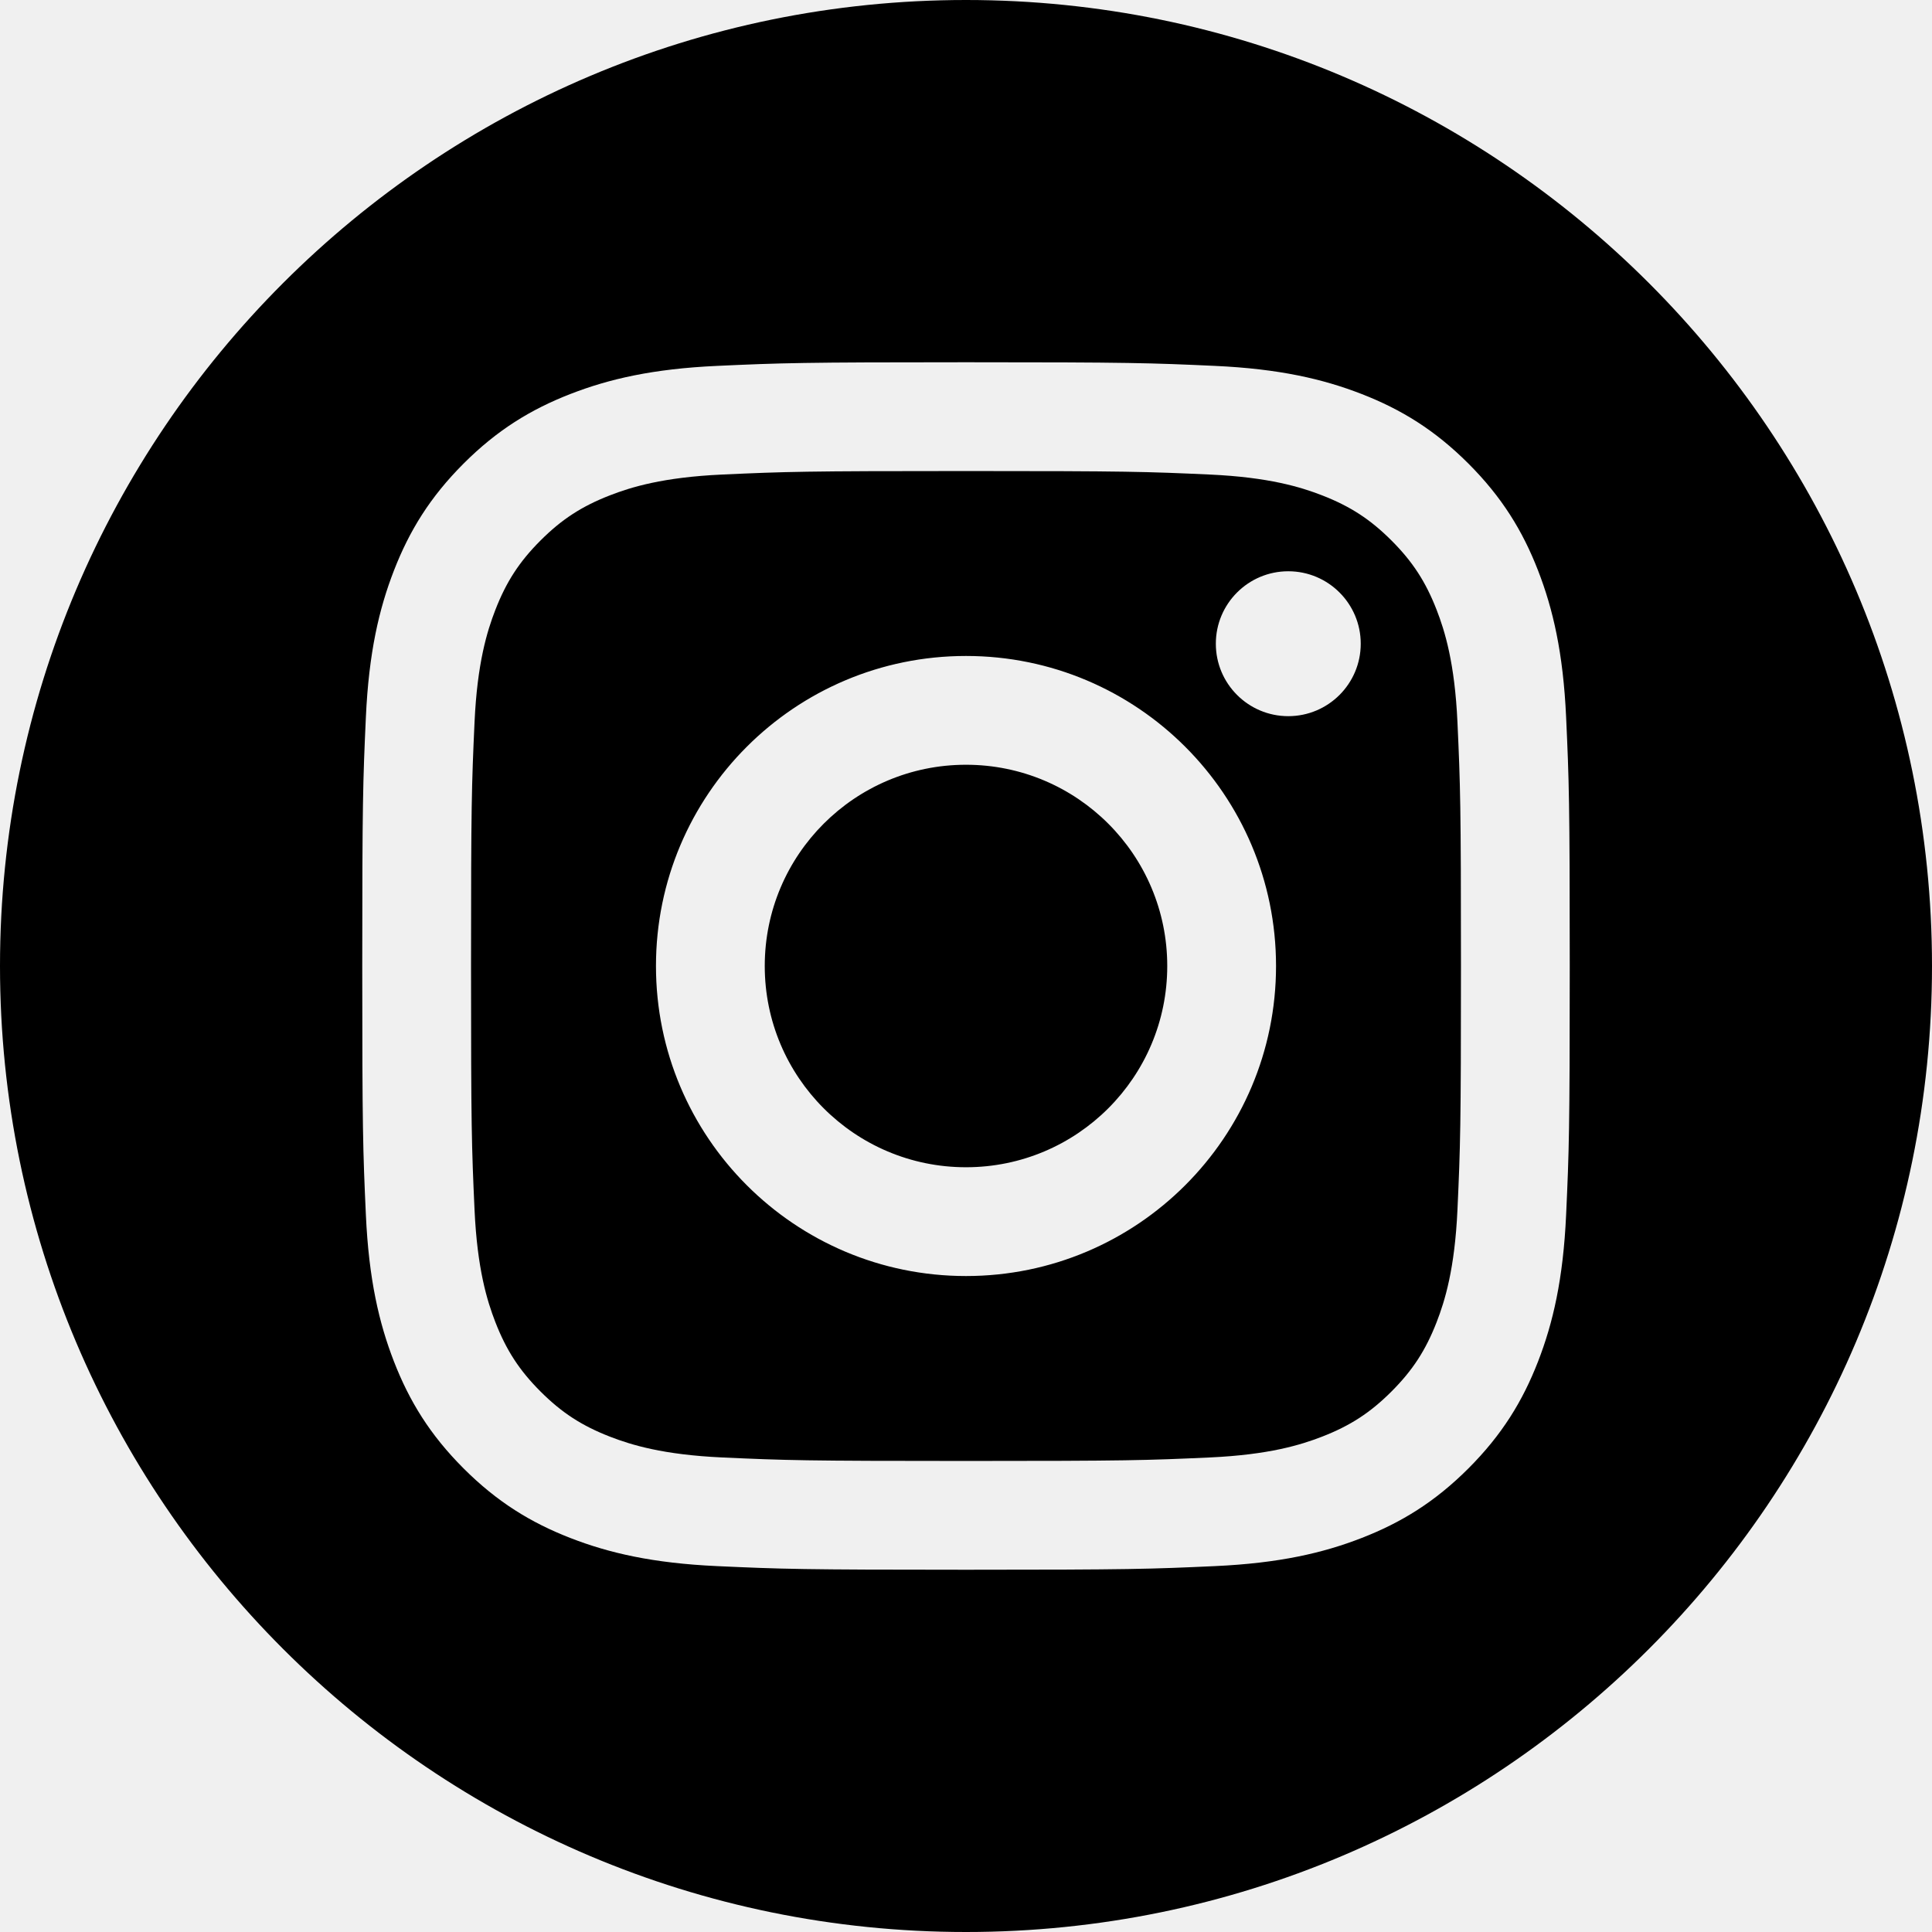
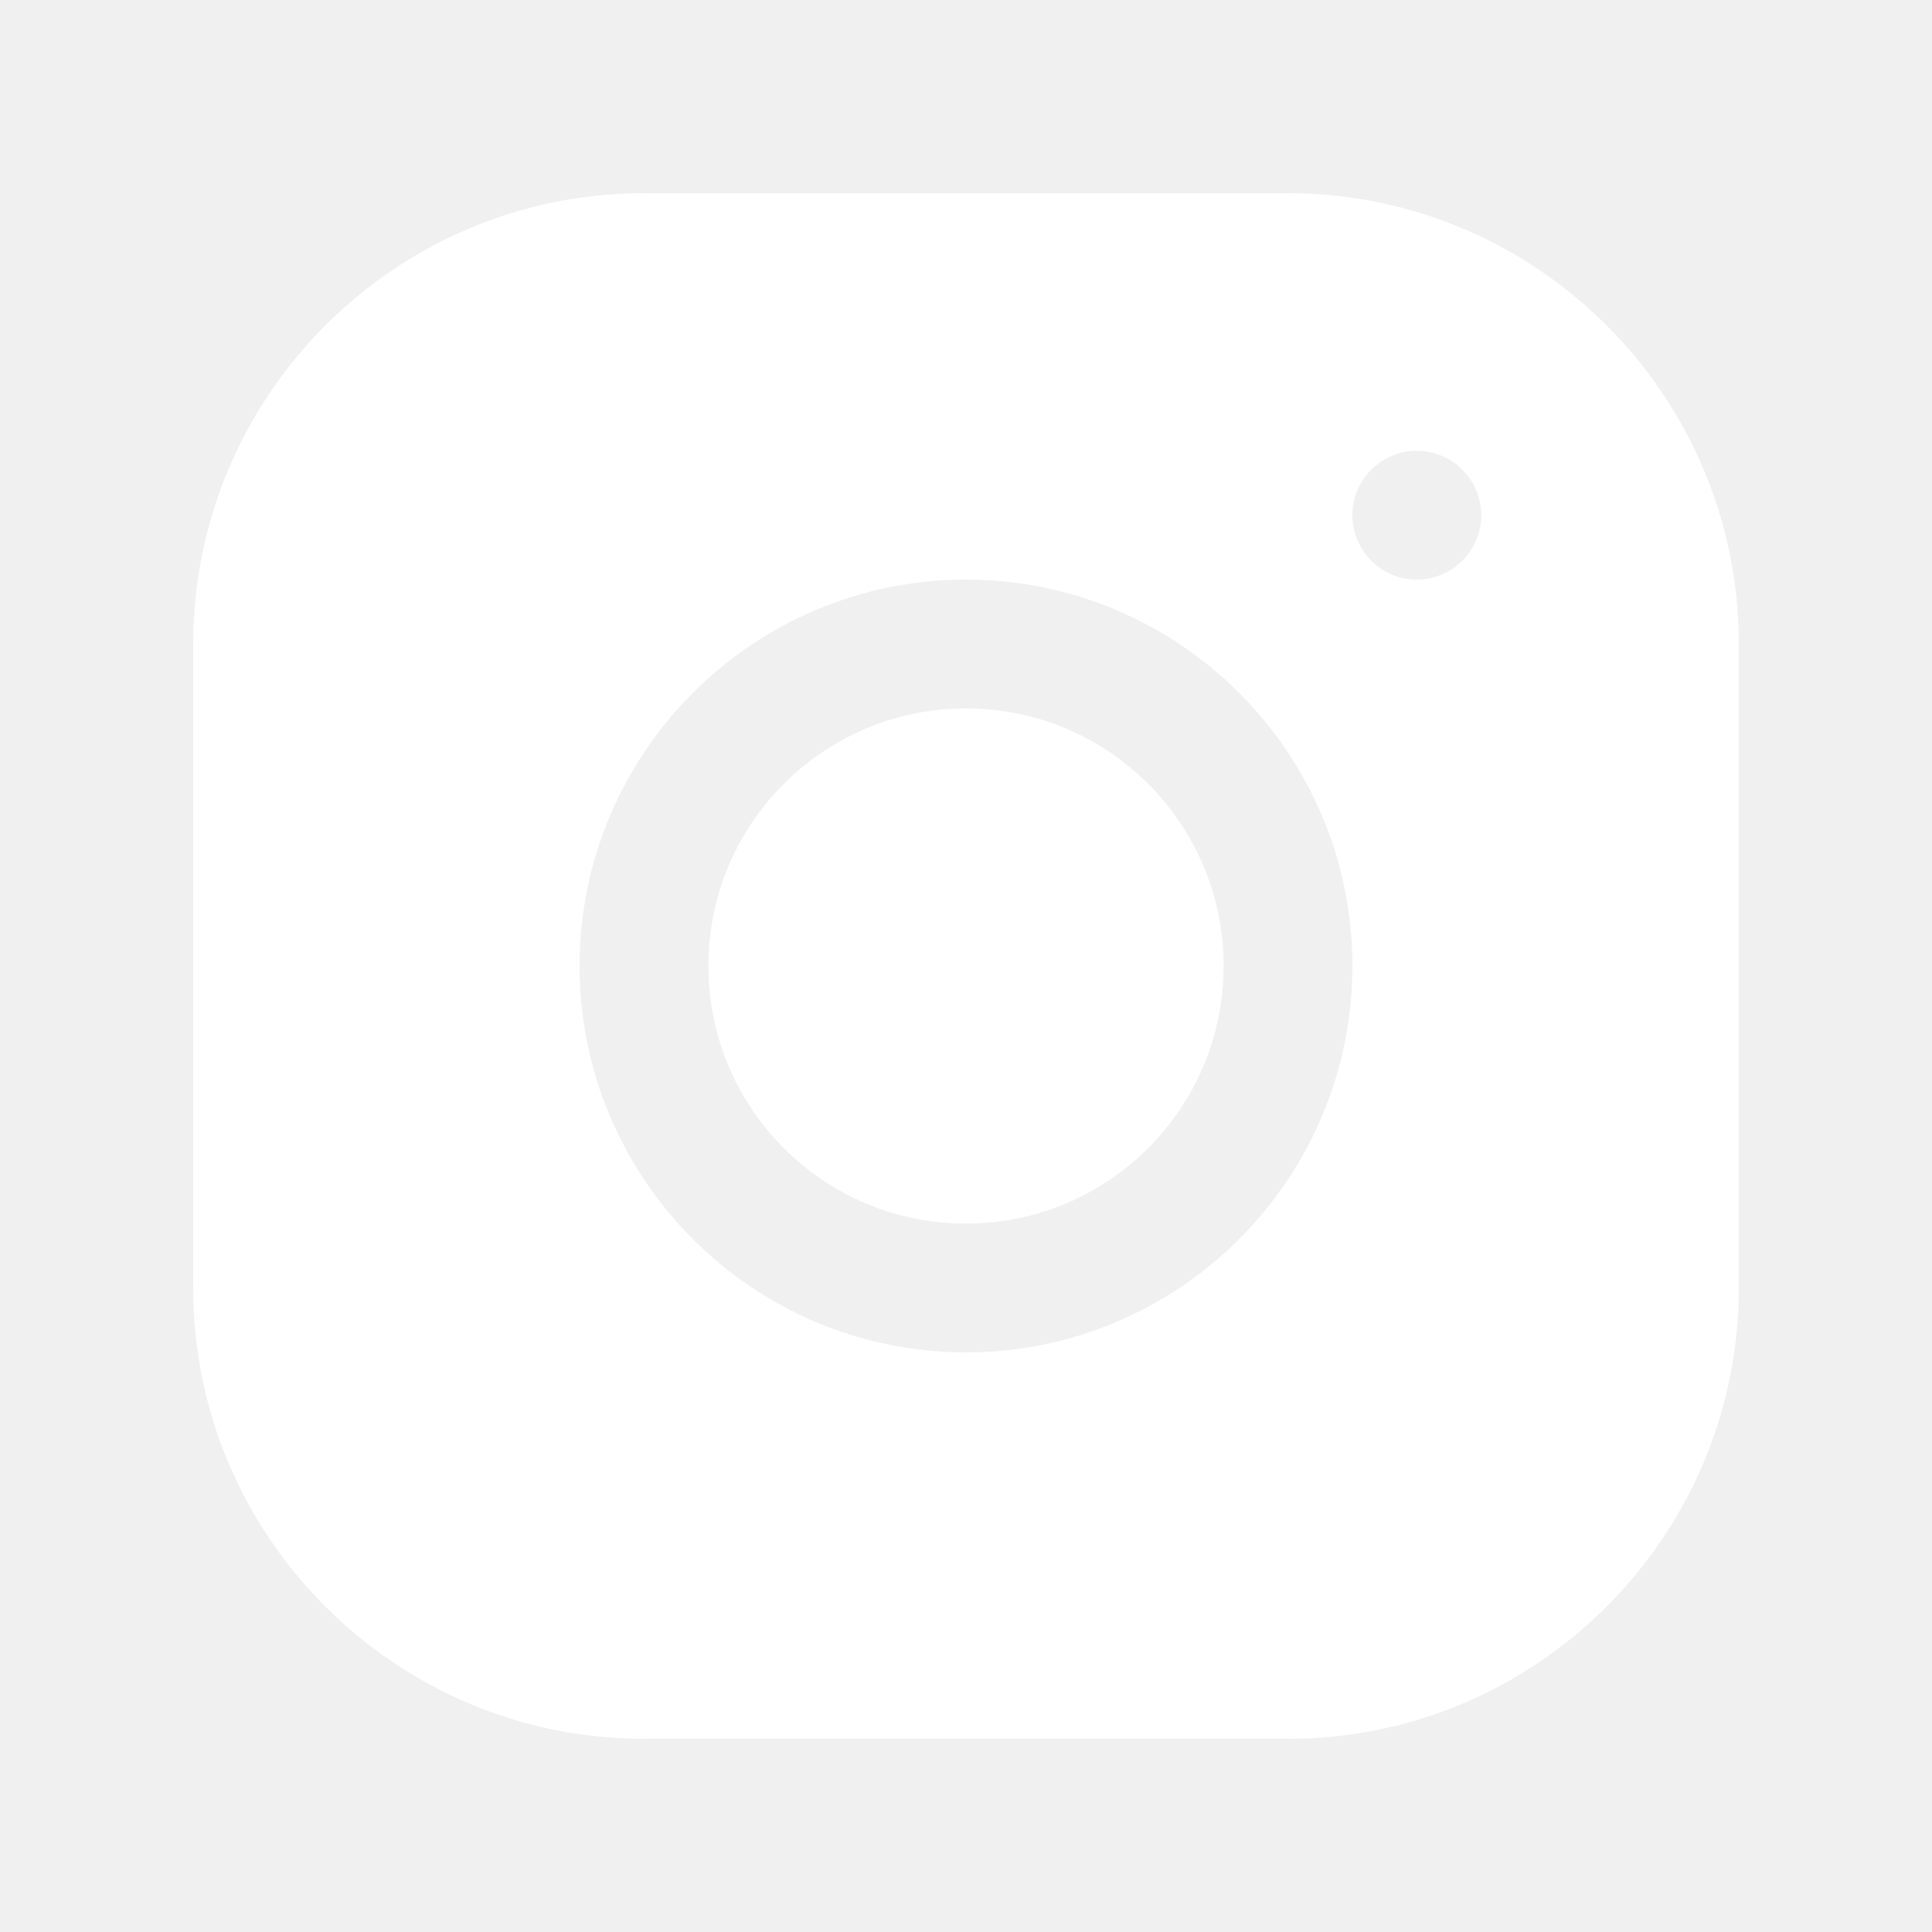
- <svg xmlns="http://www.w3.org/2000/svg" height="100%" style="fill-rule:evenodd;clip-rule:evenodd;stroke-linejoin:round;stroke-miterlimit:2;" version="1.1" viewBox="0 0 512 512" width="100%" xml:space="preserve">
-   <path d="M256,0c141.29,0 256,114.71 256,256c0,141.29 -114.71,256 -256,256c-141.29,0 -256,-114.71 -256,-256c0,-141.29 114.71,-256 256,-256Zm0,96c-43.453,0 -48.902,0.184 -65.968,0.963c-17.03,0.777 -28.661,3.482 -38.839,7.437c-10.521,4.089 -19.444,9.56 -28.339,18.455c-8.895,8.895 -14.366,17.818 -18.455,28.339c-3.955,10.177 -6.659,21.808 -7.437,38.838c-0.778,17.066 -0.962,22.515 -0.962,65.968c0,43.453 0.184,48.902 0.962,65.968c0.778,17.03 3.482,28.661 7.437,38.838c4.089,10.521 9.56,19.444 18.455,28.34c8.895,8.895 17.818,14.366 28.339,18.455c10.178,3.954 21.809,6.659 38.839,7.436c17.066,0.779 22.515,0.963 65.968,0.963c43.453,0 48.902,-0.184 65.968,-0.963c17.03,-0.777 28.661,-3.482 38.838,-7.436c10.521,-4.089 19.444,-9.56 28.34,-18.455c8.895,-8.896 14.366,-17.819 18.455,-28.34c3.954,-10.177 6.659,-21.808 7.436,-38.838c0.779,-17.066 0.963,-22.515 0.963,-65.968c0,-43.453 -0.184,-48.902 -0.963,-65.968c-0.777,-17.03 -3.482,-28.661 -7.436,-38.838c-4.089,-10.521 -9.56,-19.444 -18.455,-28.339c-8.896,-8.895 -17.819,-14.366 -28.34,-18.455c-10.177,-3.955 -21.808,-6.66 -38.838,-7.437c-17.066,-0.779 -22.515,-0.963 -65.968,-0.963Zm0,28.829c42.722,0 47.782,0.163 64.654,0.933c15.6,0.712 24.071,3.318 29.709,5.509c7.469,2.902 12.799,6.37 18.397,11.969c5.6,5.598 9.067,10.929 11.969,18.397c2.191,5.638 4.798,14.109 5.509,29.709c0.77,16.872 0.933,21.932 0.933,64.654c0,42.722 -0.163,47.782 -0.933,64.654c-0.711,15.6 -3.318,24.071 -5.509,29.709c-2.902,7.469 -6.369,12.799 -11.969,18.397c-5.598,5.6 -10.928,9.067 -18.397,11.969c-5.638,2.191 -14.109,4.798 -29.709,5.509c-16.869,0.77 -21.929,0.933 -64.654,0.933c-42.725,0 -47.784,-0.163 -64.654,-0.933c-15.6,-0.711 -24.071,-3.318 -29.709,-5.509c-7.469,-2.902 -12.799,-6.369 -18.398,-11.969c-5.599,-5.598 -9.066,-10.928 -11.968,-18.397c-2.191,-5.638 -4.798,-14.109 -5.51,-29.709c-0.77,-16.872 -0.932,-21.932 -0.932,-64.654c0,-42.722 0.162,-47.782 0.932,-64.654c0.712,-15.6 3.319,-24.071 5.51,-29.709c2.902,-7.468 6.369,-12.799 11.968,-18.397c5.599,-5.599 10.929,-9.067 18.398,-11.969c5.638,-2.191 14.109,-4.797 29.709,-5.509c16.872,-0.77 21.932,-0.933 64.654,-0.933Zm0,49.009c-45.377,0 -82.162,36.785 -82.162,82.162c0,45.377 36.785,82.162 82.162,82.162c45.377,0 82.162,-36.785 82.162,-82.162c0,-45.377 -36.785,-82.162 -82.162,-82.162Zm0,135.495c-29.455,0 -53.333,-23.878 -53.333,-53.333c0,-29.455 23.878,-53.333 53.333,-53.333c29.455,0 53.333,23.878 53.333,53.333c0,29.455 -23.878,53.333 -53.333,53.333Zm104.609,-138.741c0,10.604 -8.597,19.199 -19.201,19.199c-10.603,0 -19.199,-8.595 -19.199,-19.199c0,-10.604 8.596,-19.2 19.199,-19.2c10.604,0 19.201,8.596 19.201,19.2Z" />
+ <svg xmlns="http://www.w3.org/2000/svg" fill="#FFFFFF" viewBox="0 0 30 30" width="30px" height="30px">
+   <path d="M 9.998 3 C 6.139 3 3 6.142 3 10.002 L 3 20.002 C 3 23.861 6.142 27 10.002 27 L 20.002 27 C 23.861 27 27 23.858 27 19.998 L 27 9.998 C 27 6.139 23.858 3 19.998 3 L 9.998 3 z M 22 7 C 22.552 7 23 7.448 23 8 C 23 8.552 22.552 9 22 9 C 21.448 9 21 8.552 21 8 C 21 7.448 21.448 7 22 7 z M 15 9 C 18.309 9 21 11.691 21 15 C 21 18.309 18.309 21 15 21 C 11.691 21 9 18.309 9 15 C 9 11.691 11.691 9 15 9 z M 15 11 A 4 4 0 0 0 11 15 A 4 4 0 0 0 15 19 A 4 4 0 0 0 19 15 A 4 4 0 0 0 15 11 z" />
</svg>
